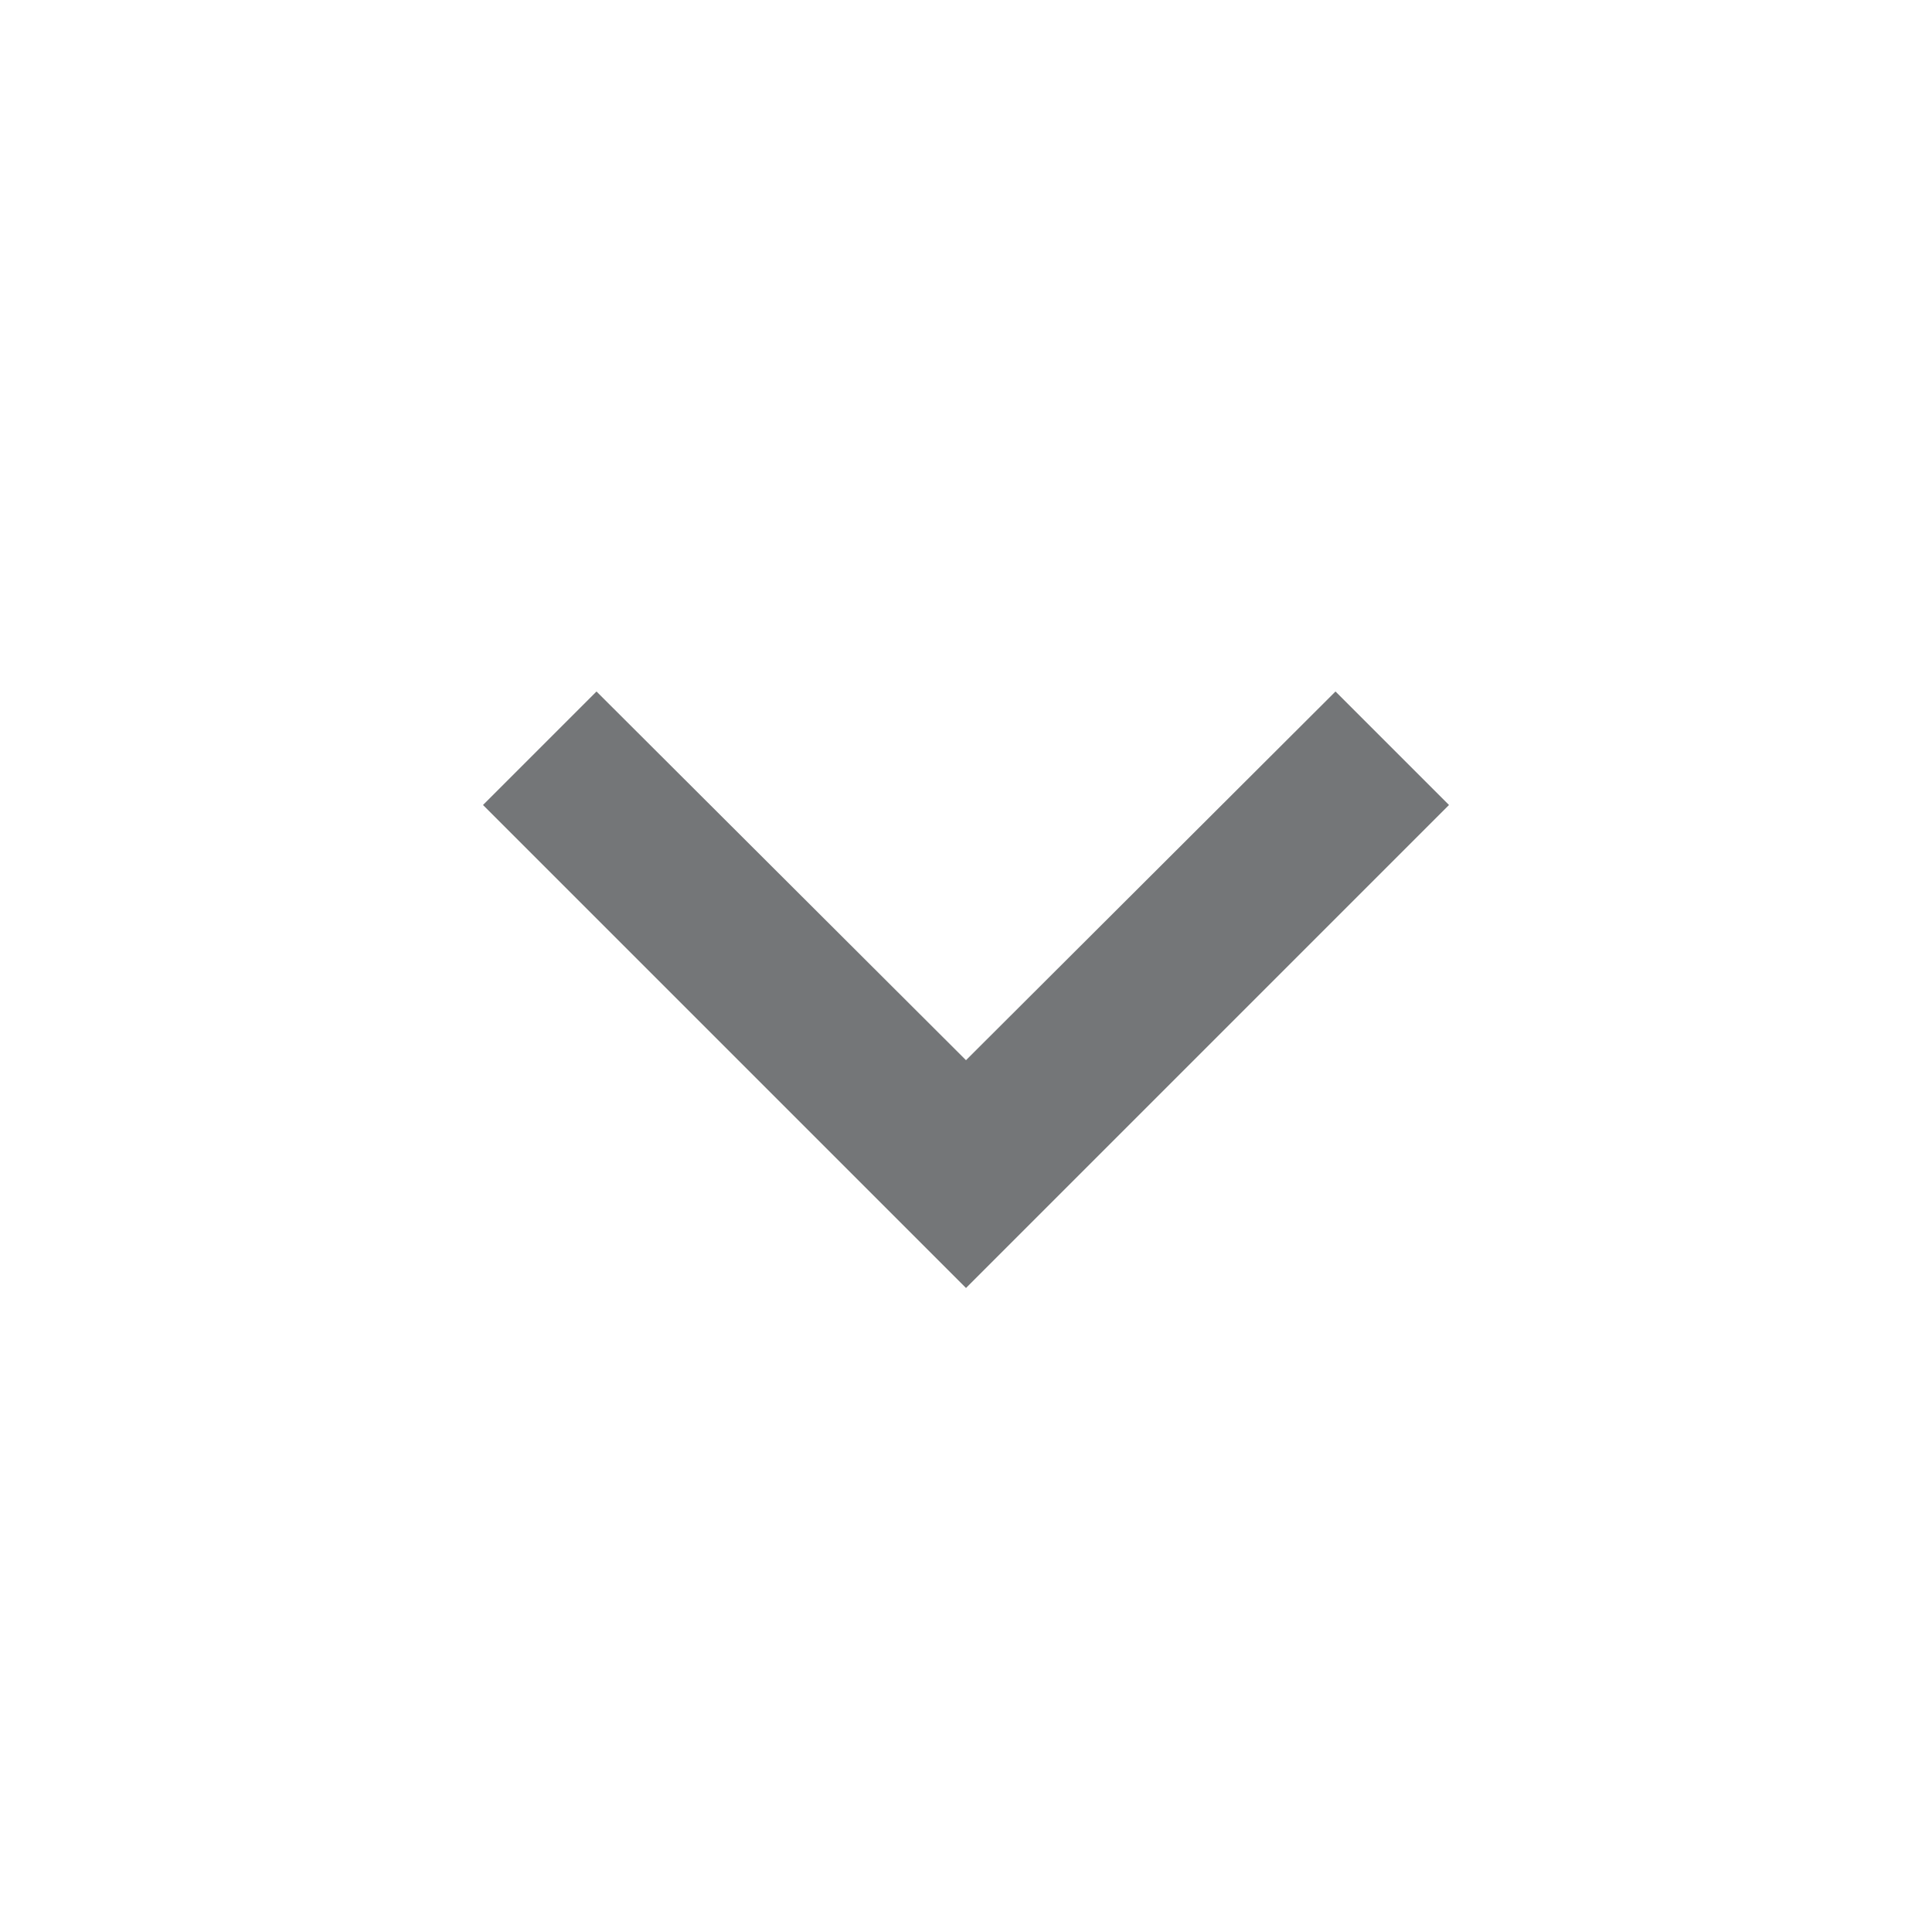
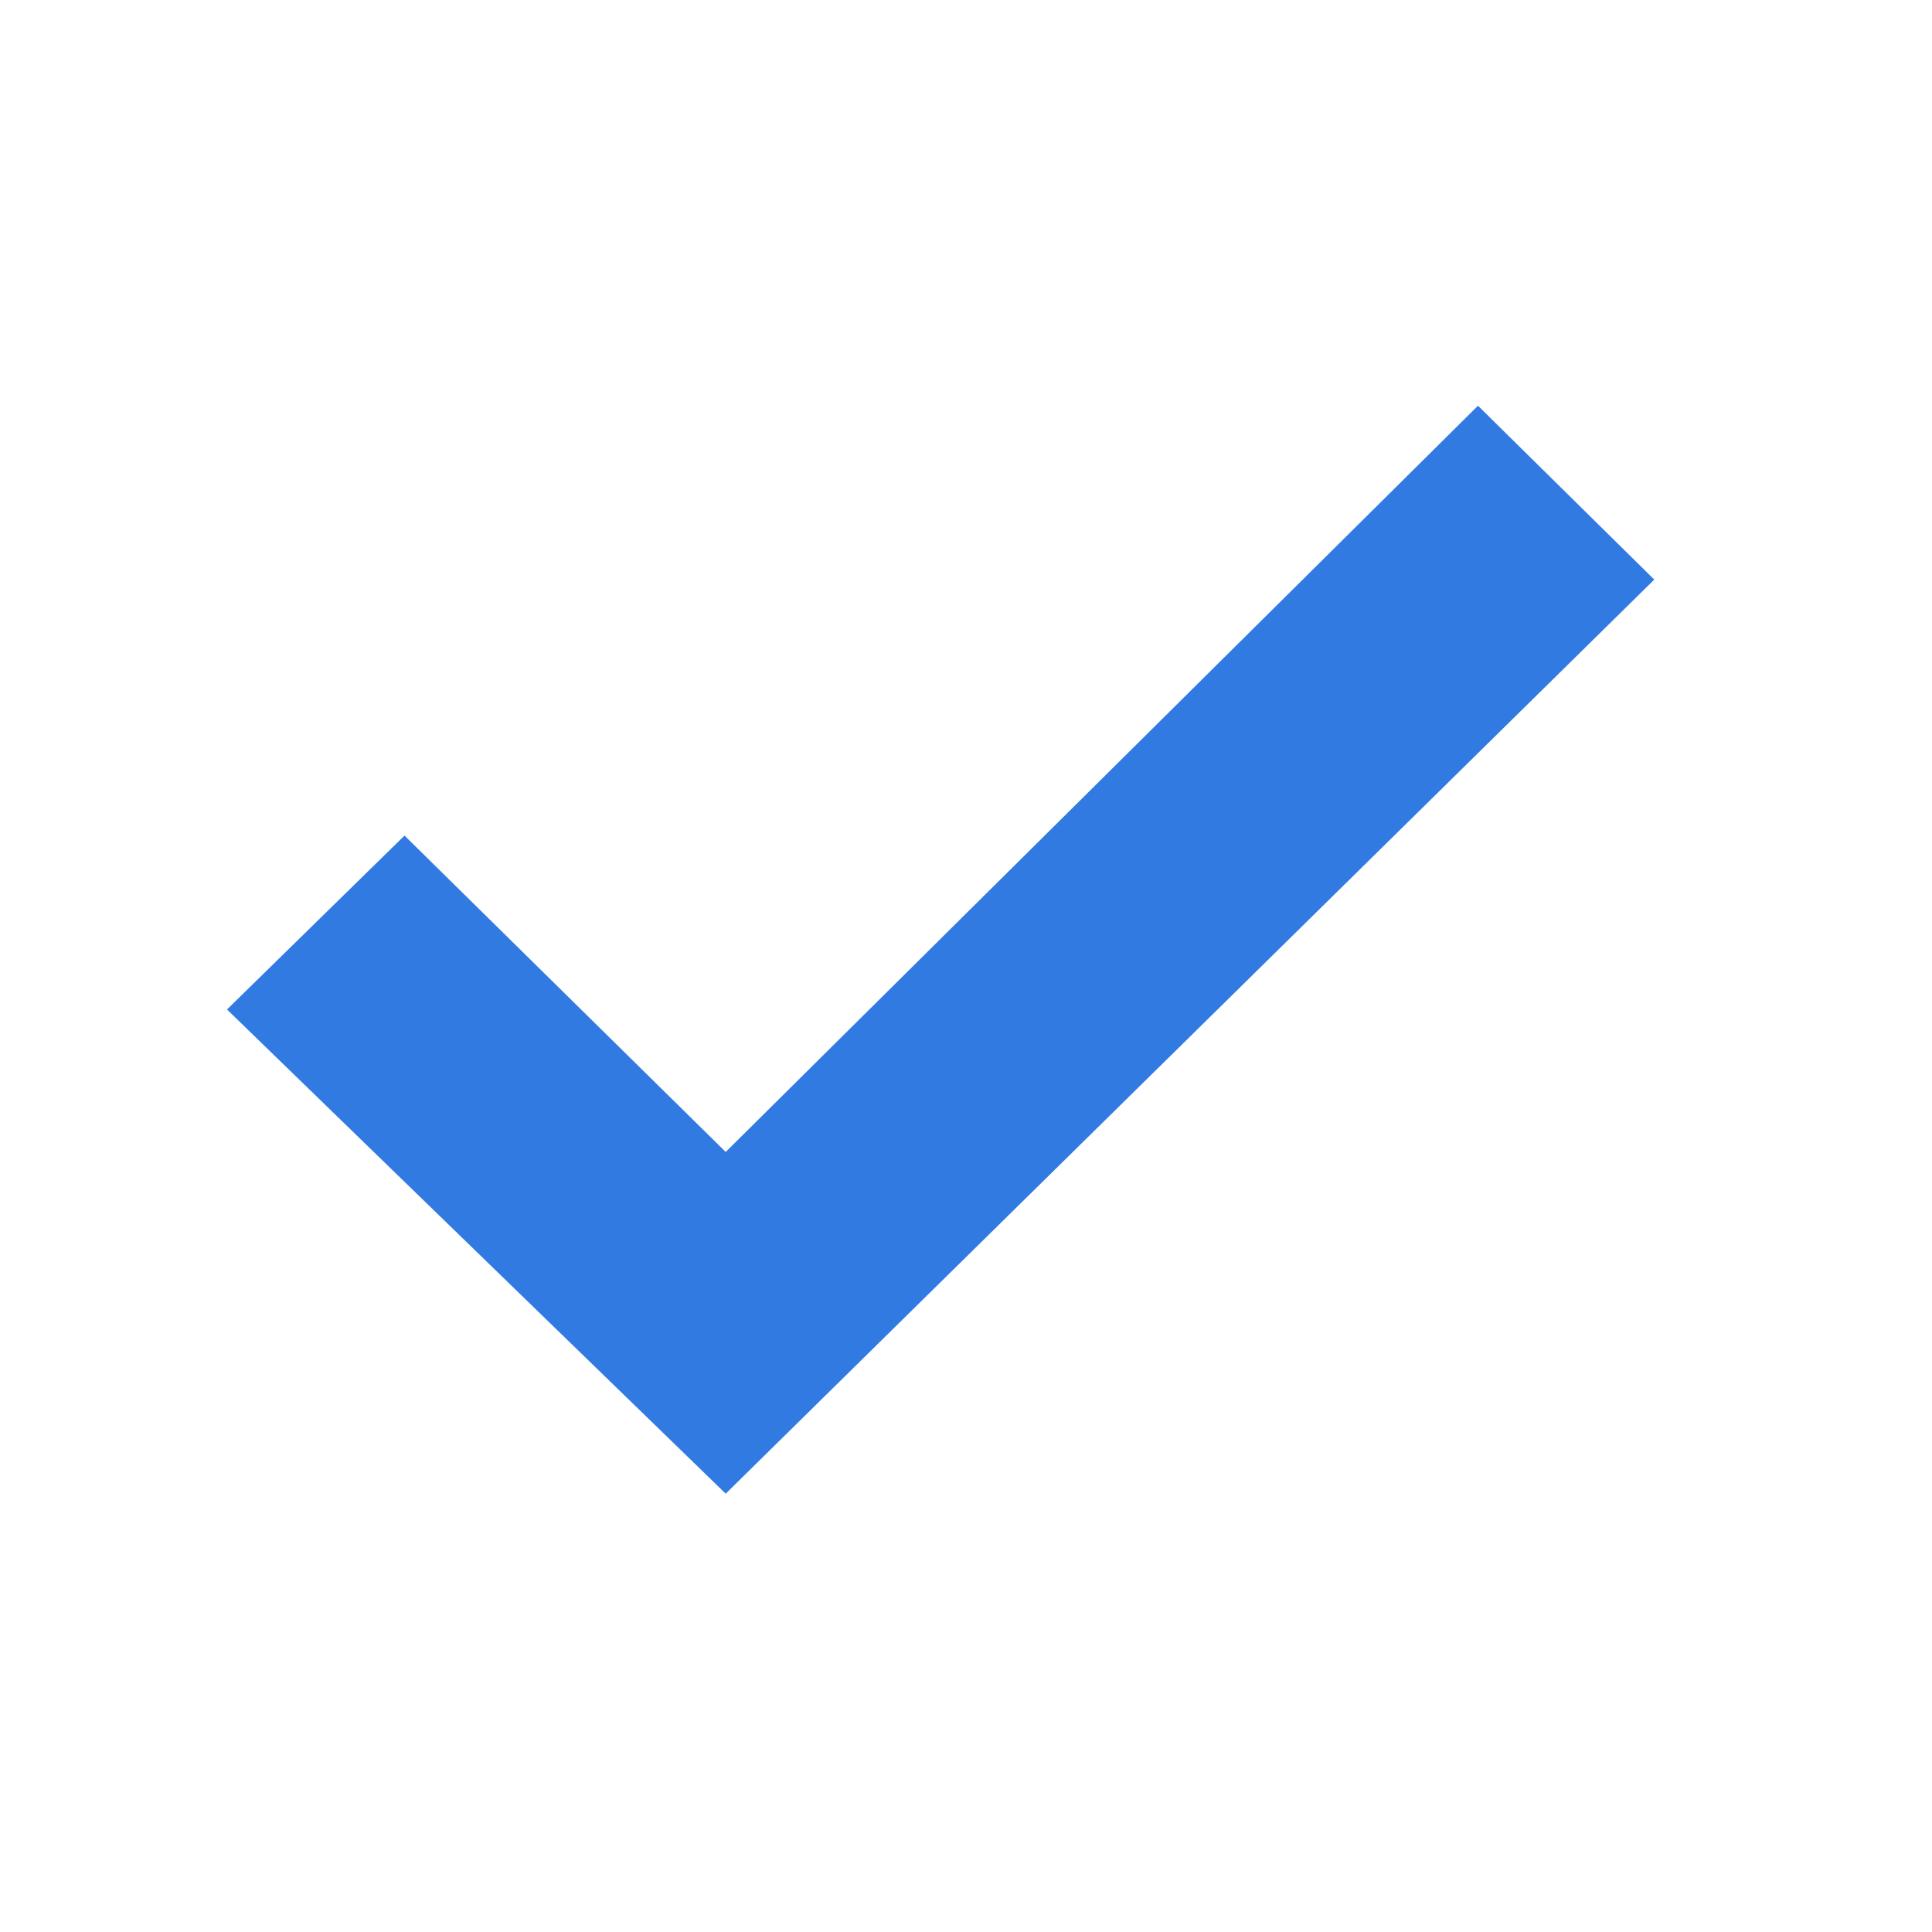
- <svg xmlns="http://www.w3.org/2000/svg" class="cui3-icon cui3-icon--black-64 dropmenuIcon" viewBox="0 0 24 24">
-   <g stroke="none" fill="#747678" stroke-width="1px">
-     <path d="M16.59 8.59L12 13.17 7.41 8.59 6 10l6 6 6-6z" stroke="none" fill="#747678" stroke-width="1px" />
+ <svg xmlns="http://www.w3.org/2000/svg" class="cui3-icon cui3-icon--black-88 cui3-icon--s styles__activatedIcon--L5yoCcH" viewBox="0 0 16 16">
+   <g stroke="none" fill="#317ae2" stroke-width="1px">
+     <path d="M3.35 6.92L1.88 8.36l4.13 4.01L13.7 4.8l-1.46-1.44-6.23 6.18z" stroke="none" fill="#317ae2" stroke-width="1px" />
  </g>
</svg>
